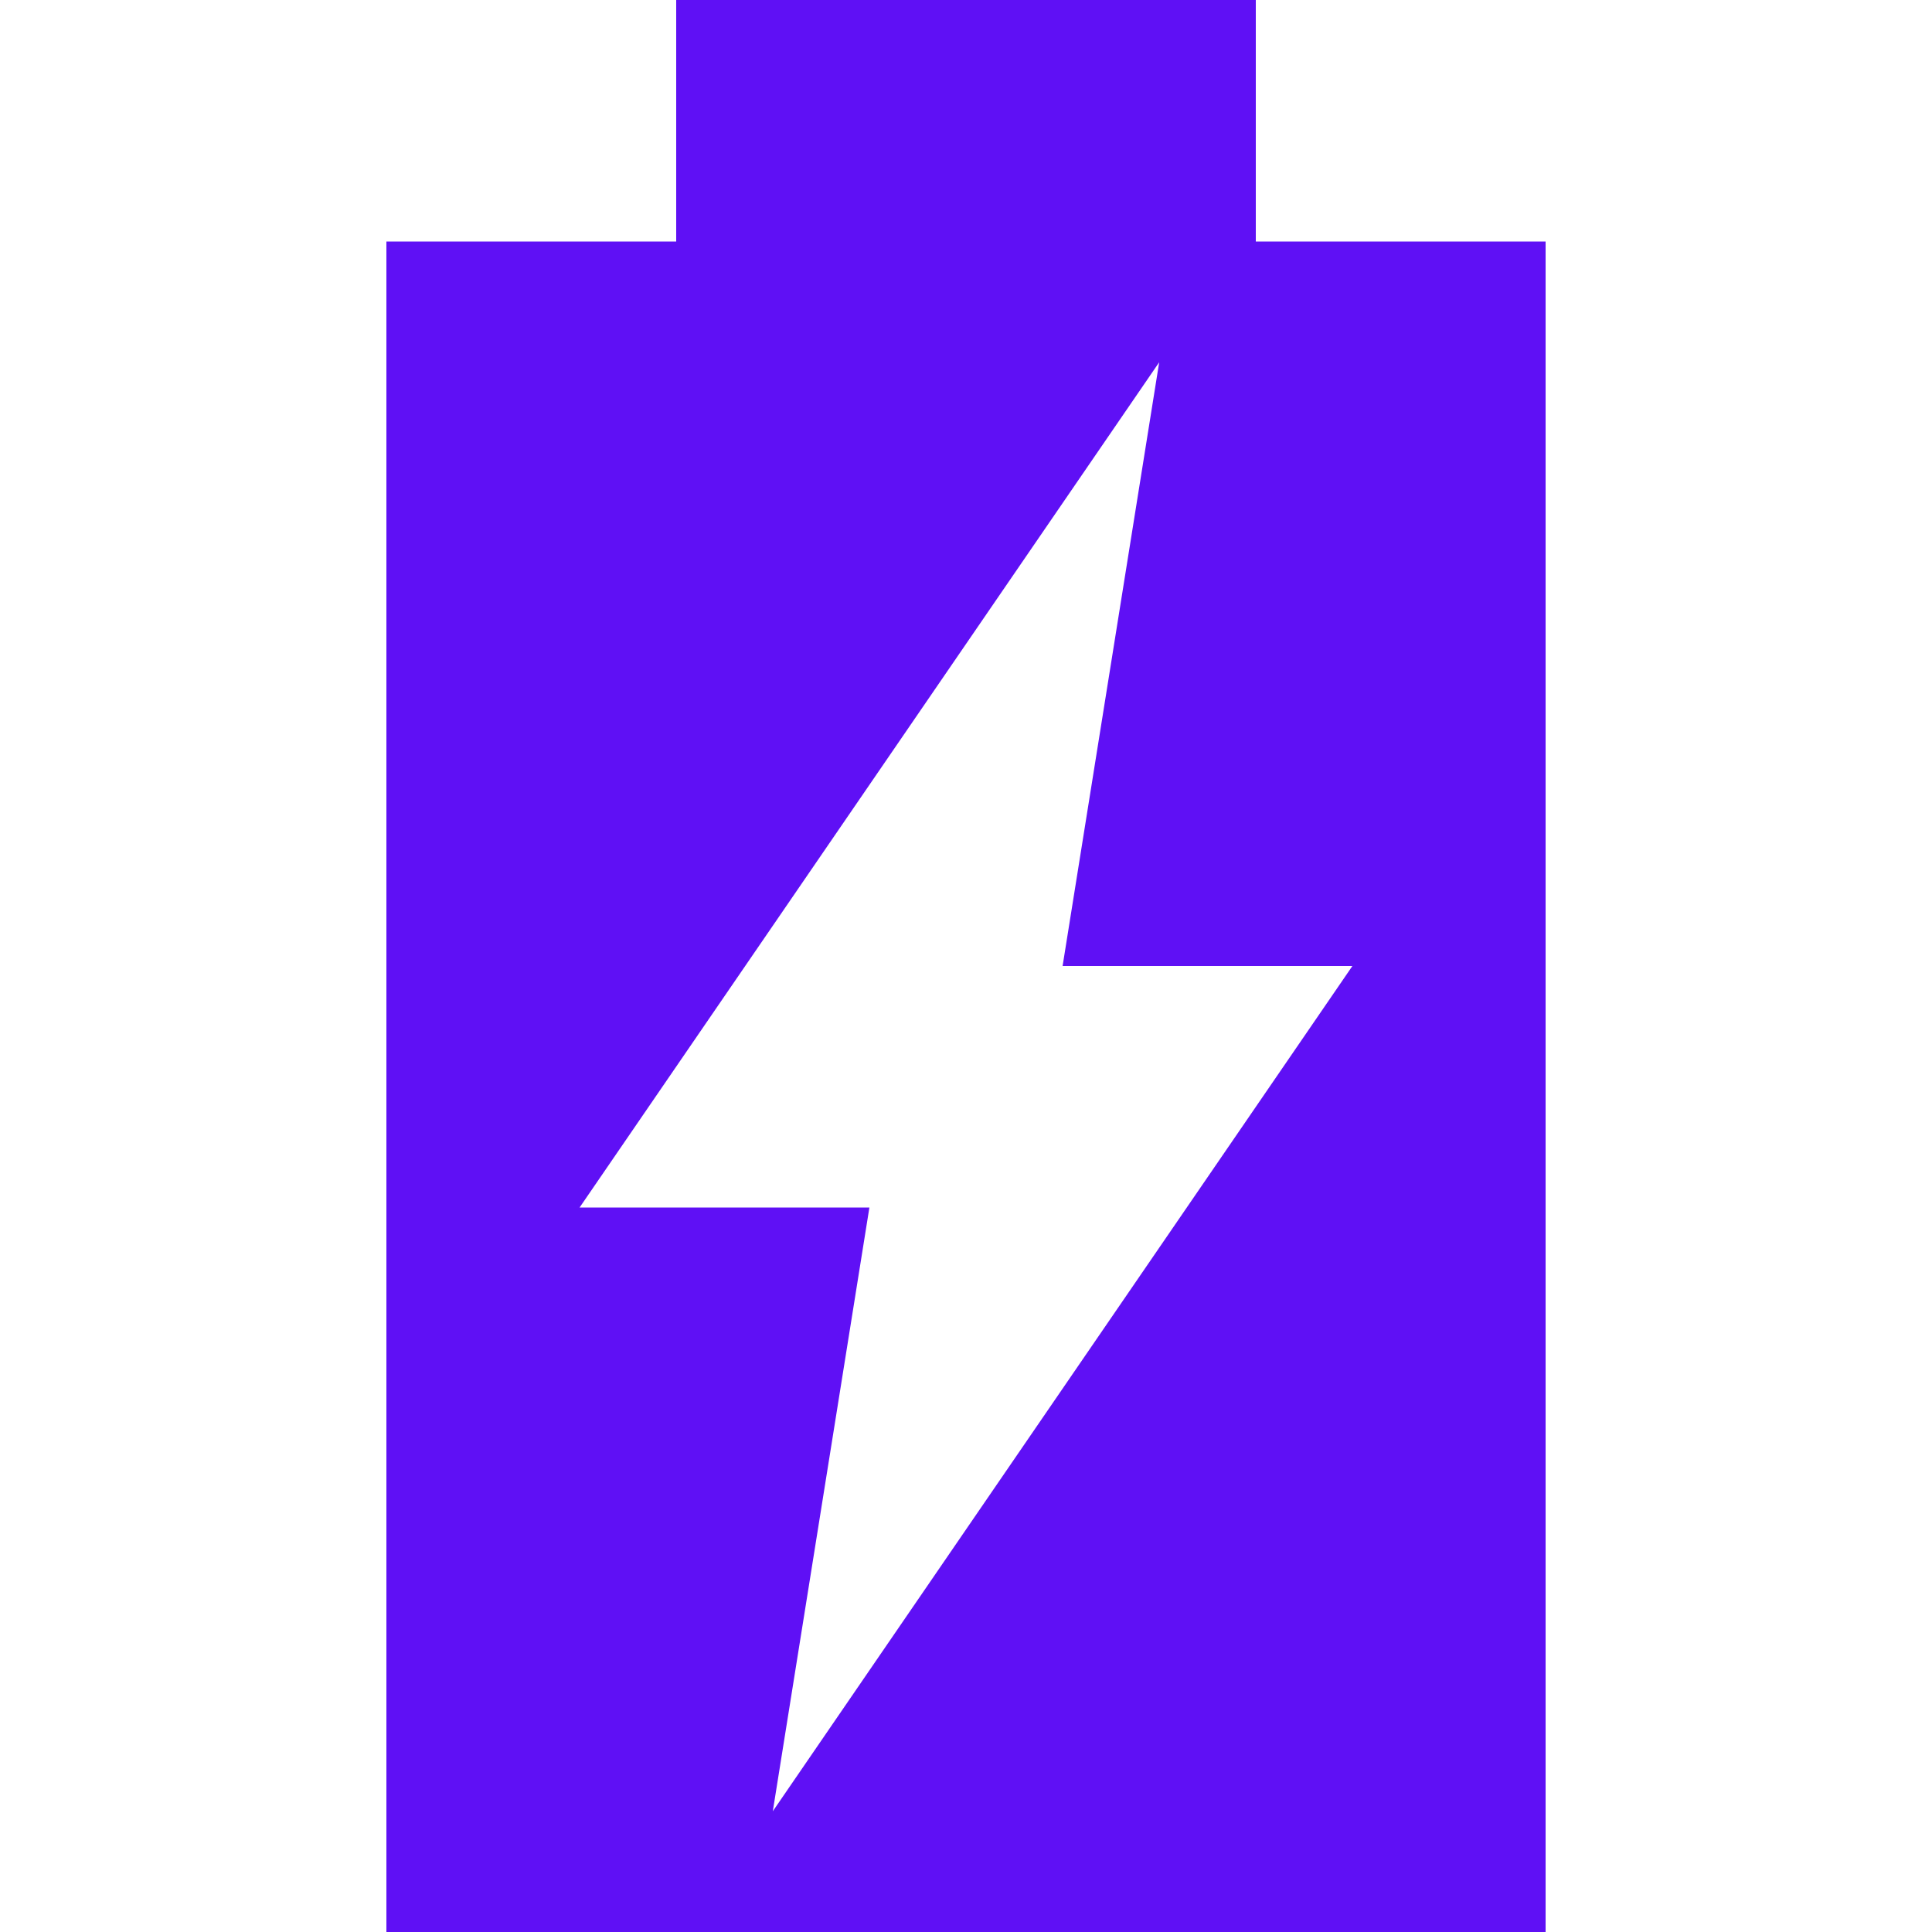
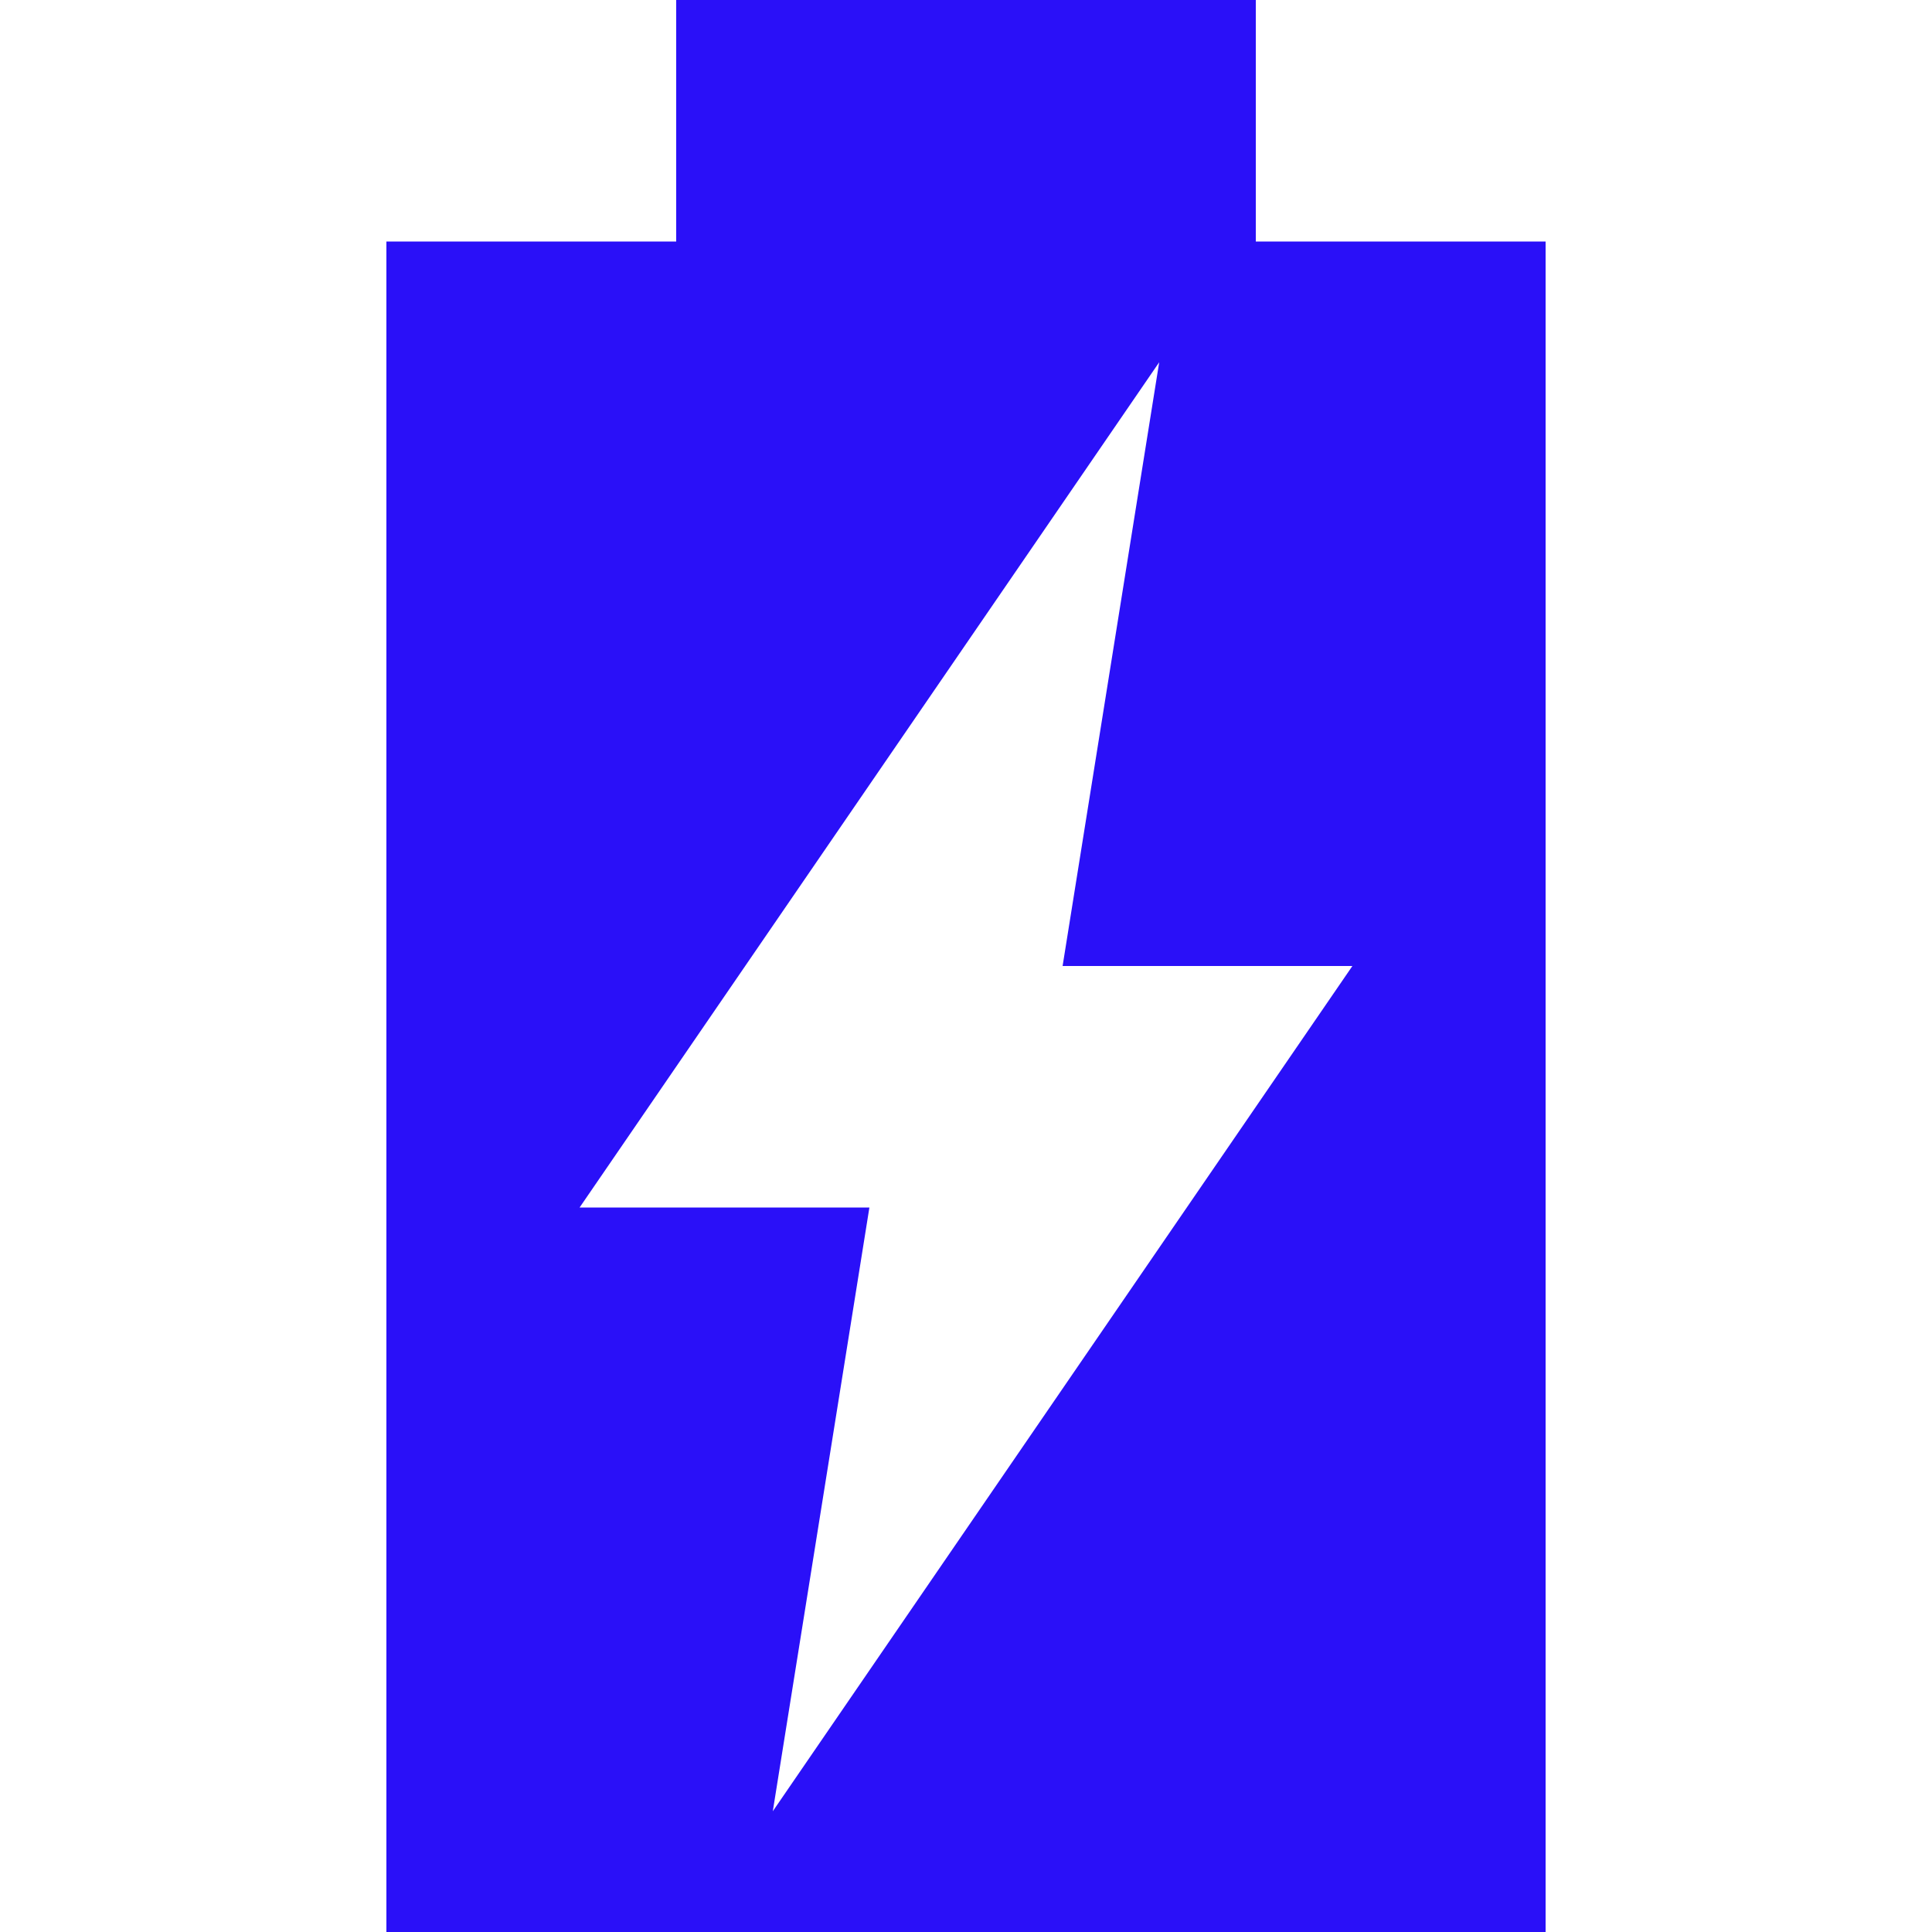
<svg xmlns="http://www.w3.org/2000/svg" viewBox="0 0 16 16">
  <g transform="translate(1.6,0) scale(0.8,1)">
-     <path d="M 5,0 5,2 2,2 2,16 14,16 14,2 11,2 11,0 5,0 z m 5,3 -1,5 3,0 -6,7 1,-5 -3,0 6,-7 z" style="fill:#5f10f5" />
+     <path d="M 5,0 5,2 2,2 2,16 14,16 14,2 11,2 11,0 5,0 z m 5,3 -1,5 3,0 -6,7 1,-5 -3,0 6,-7 z" style="fill:#2a10f8" />
  </g>
</svg>
